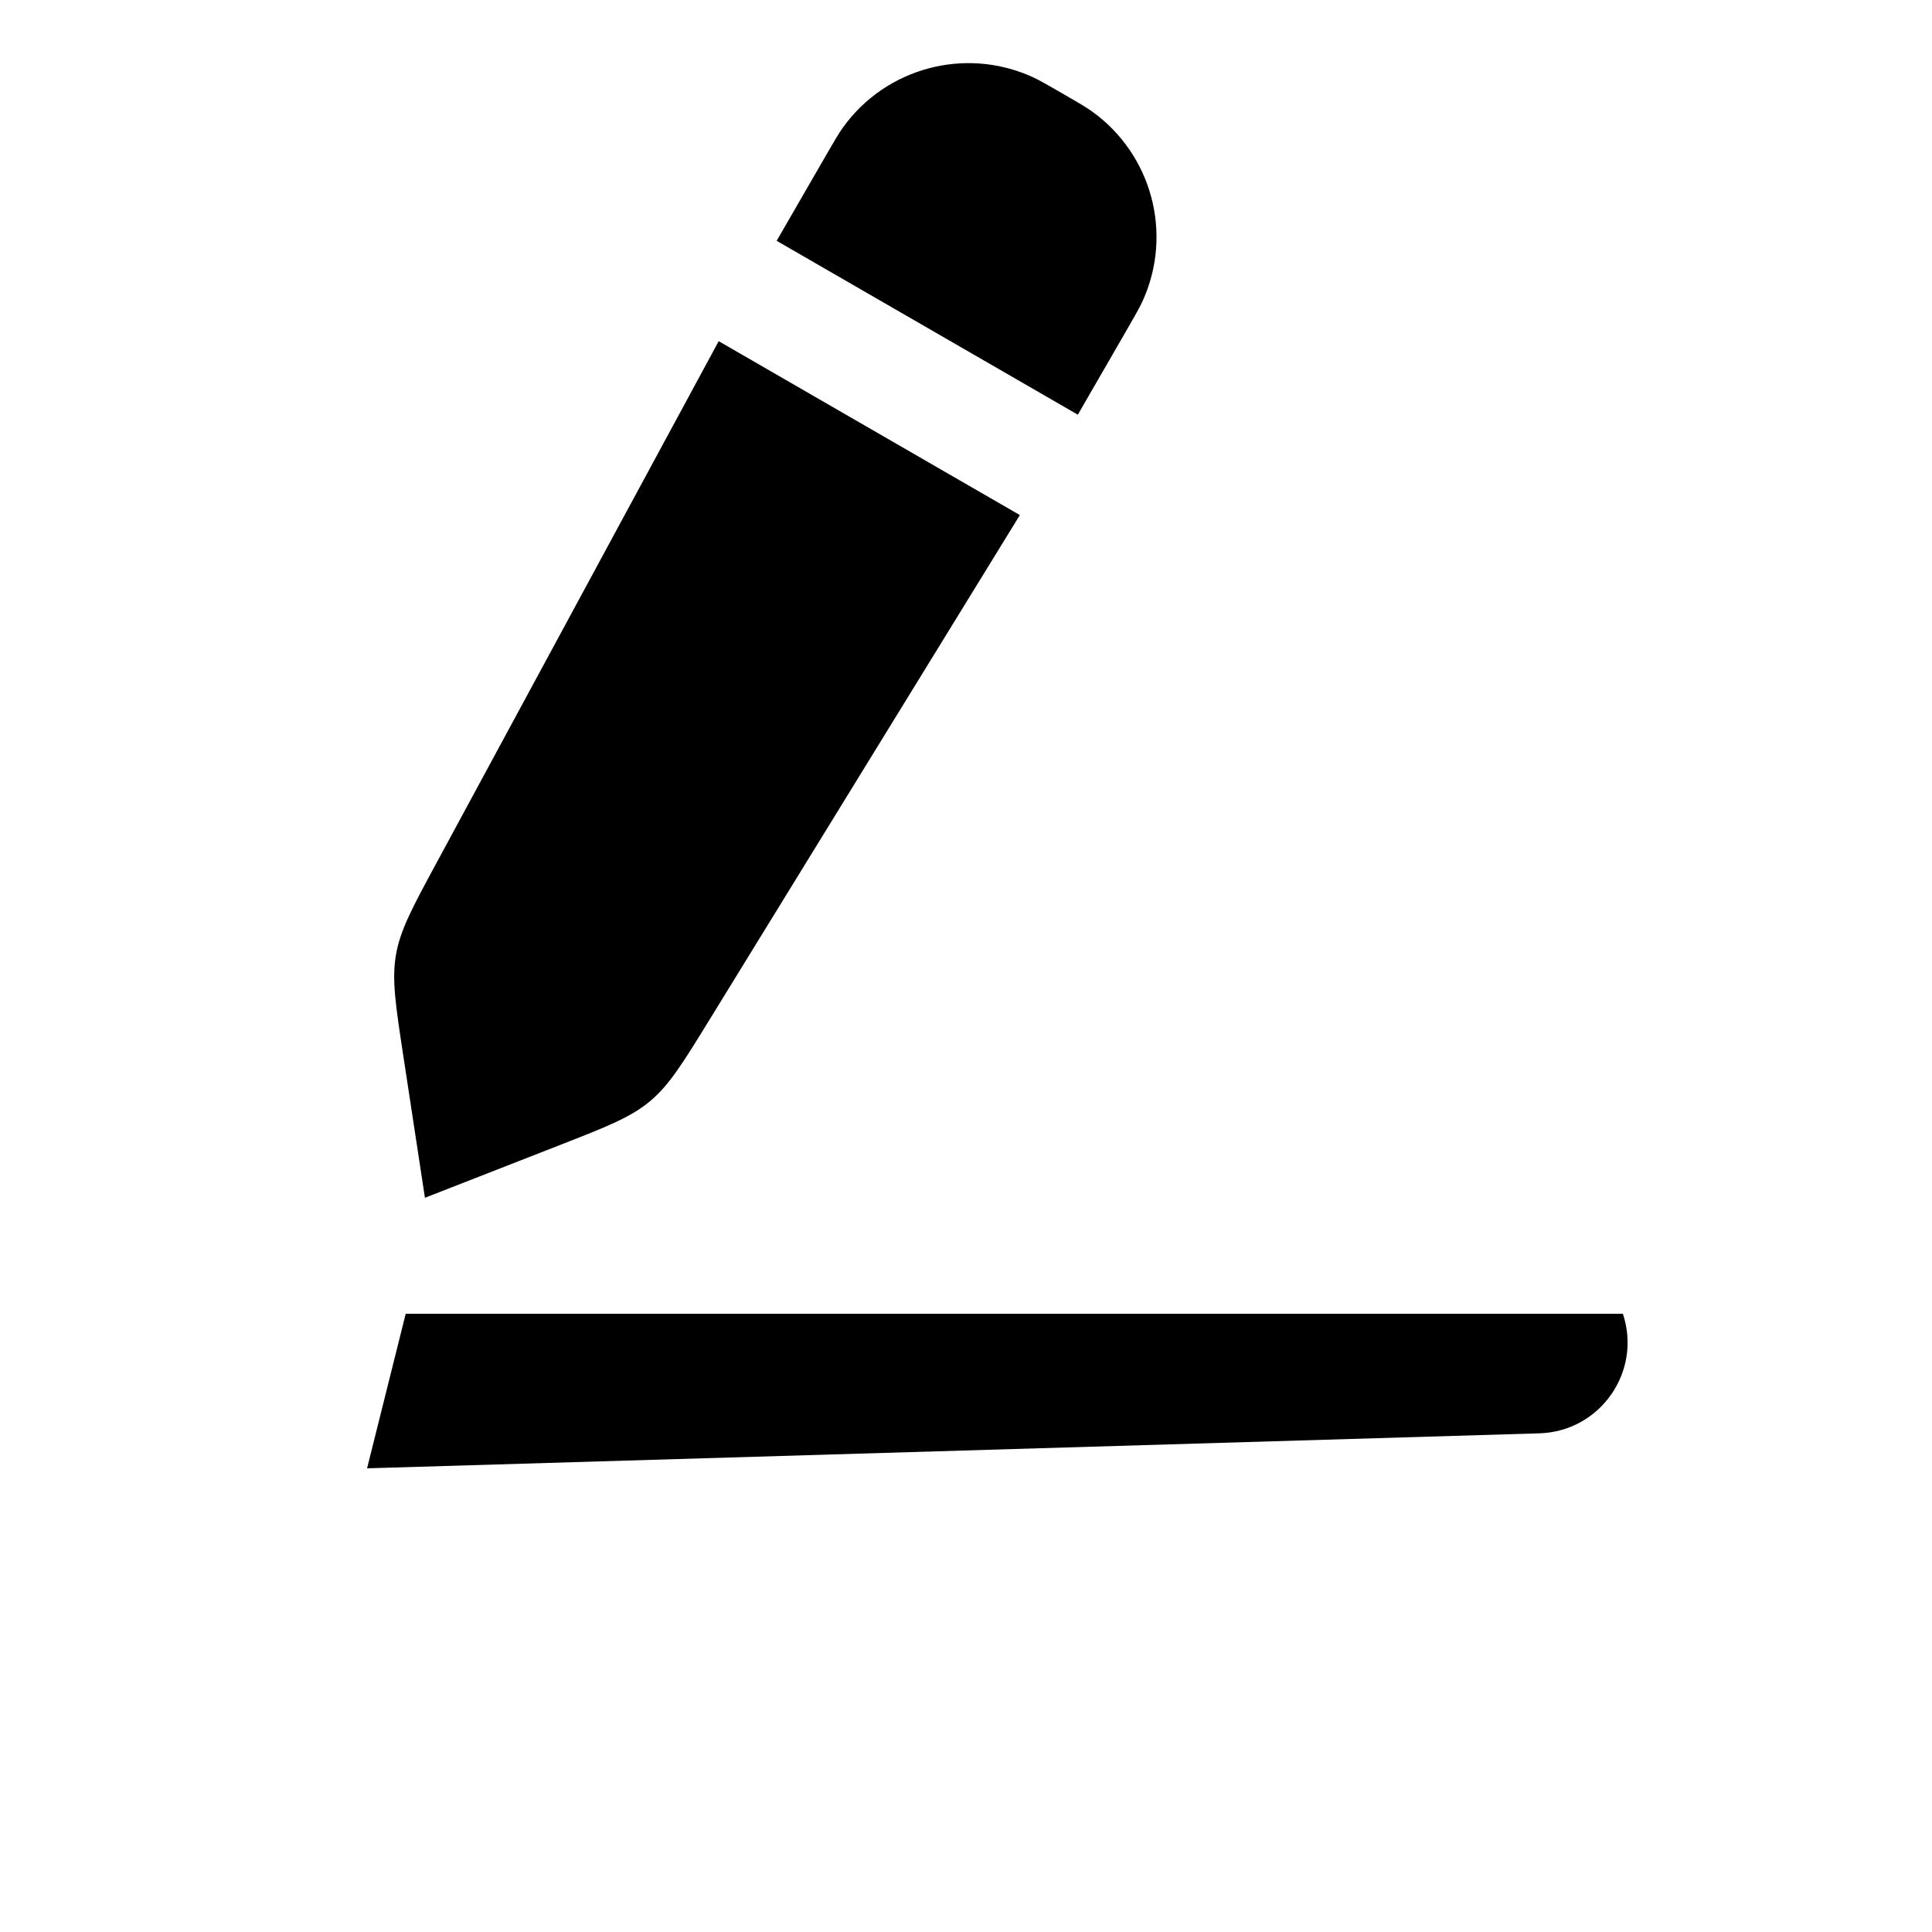
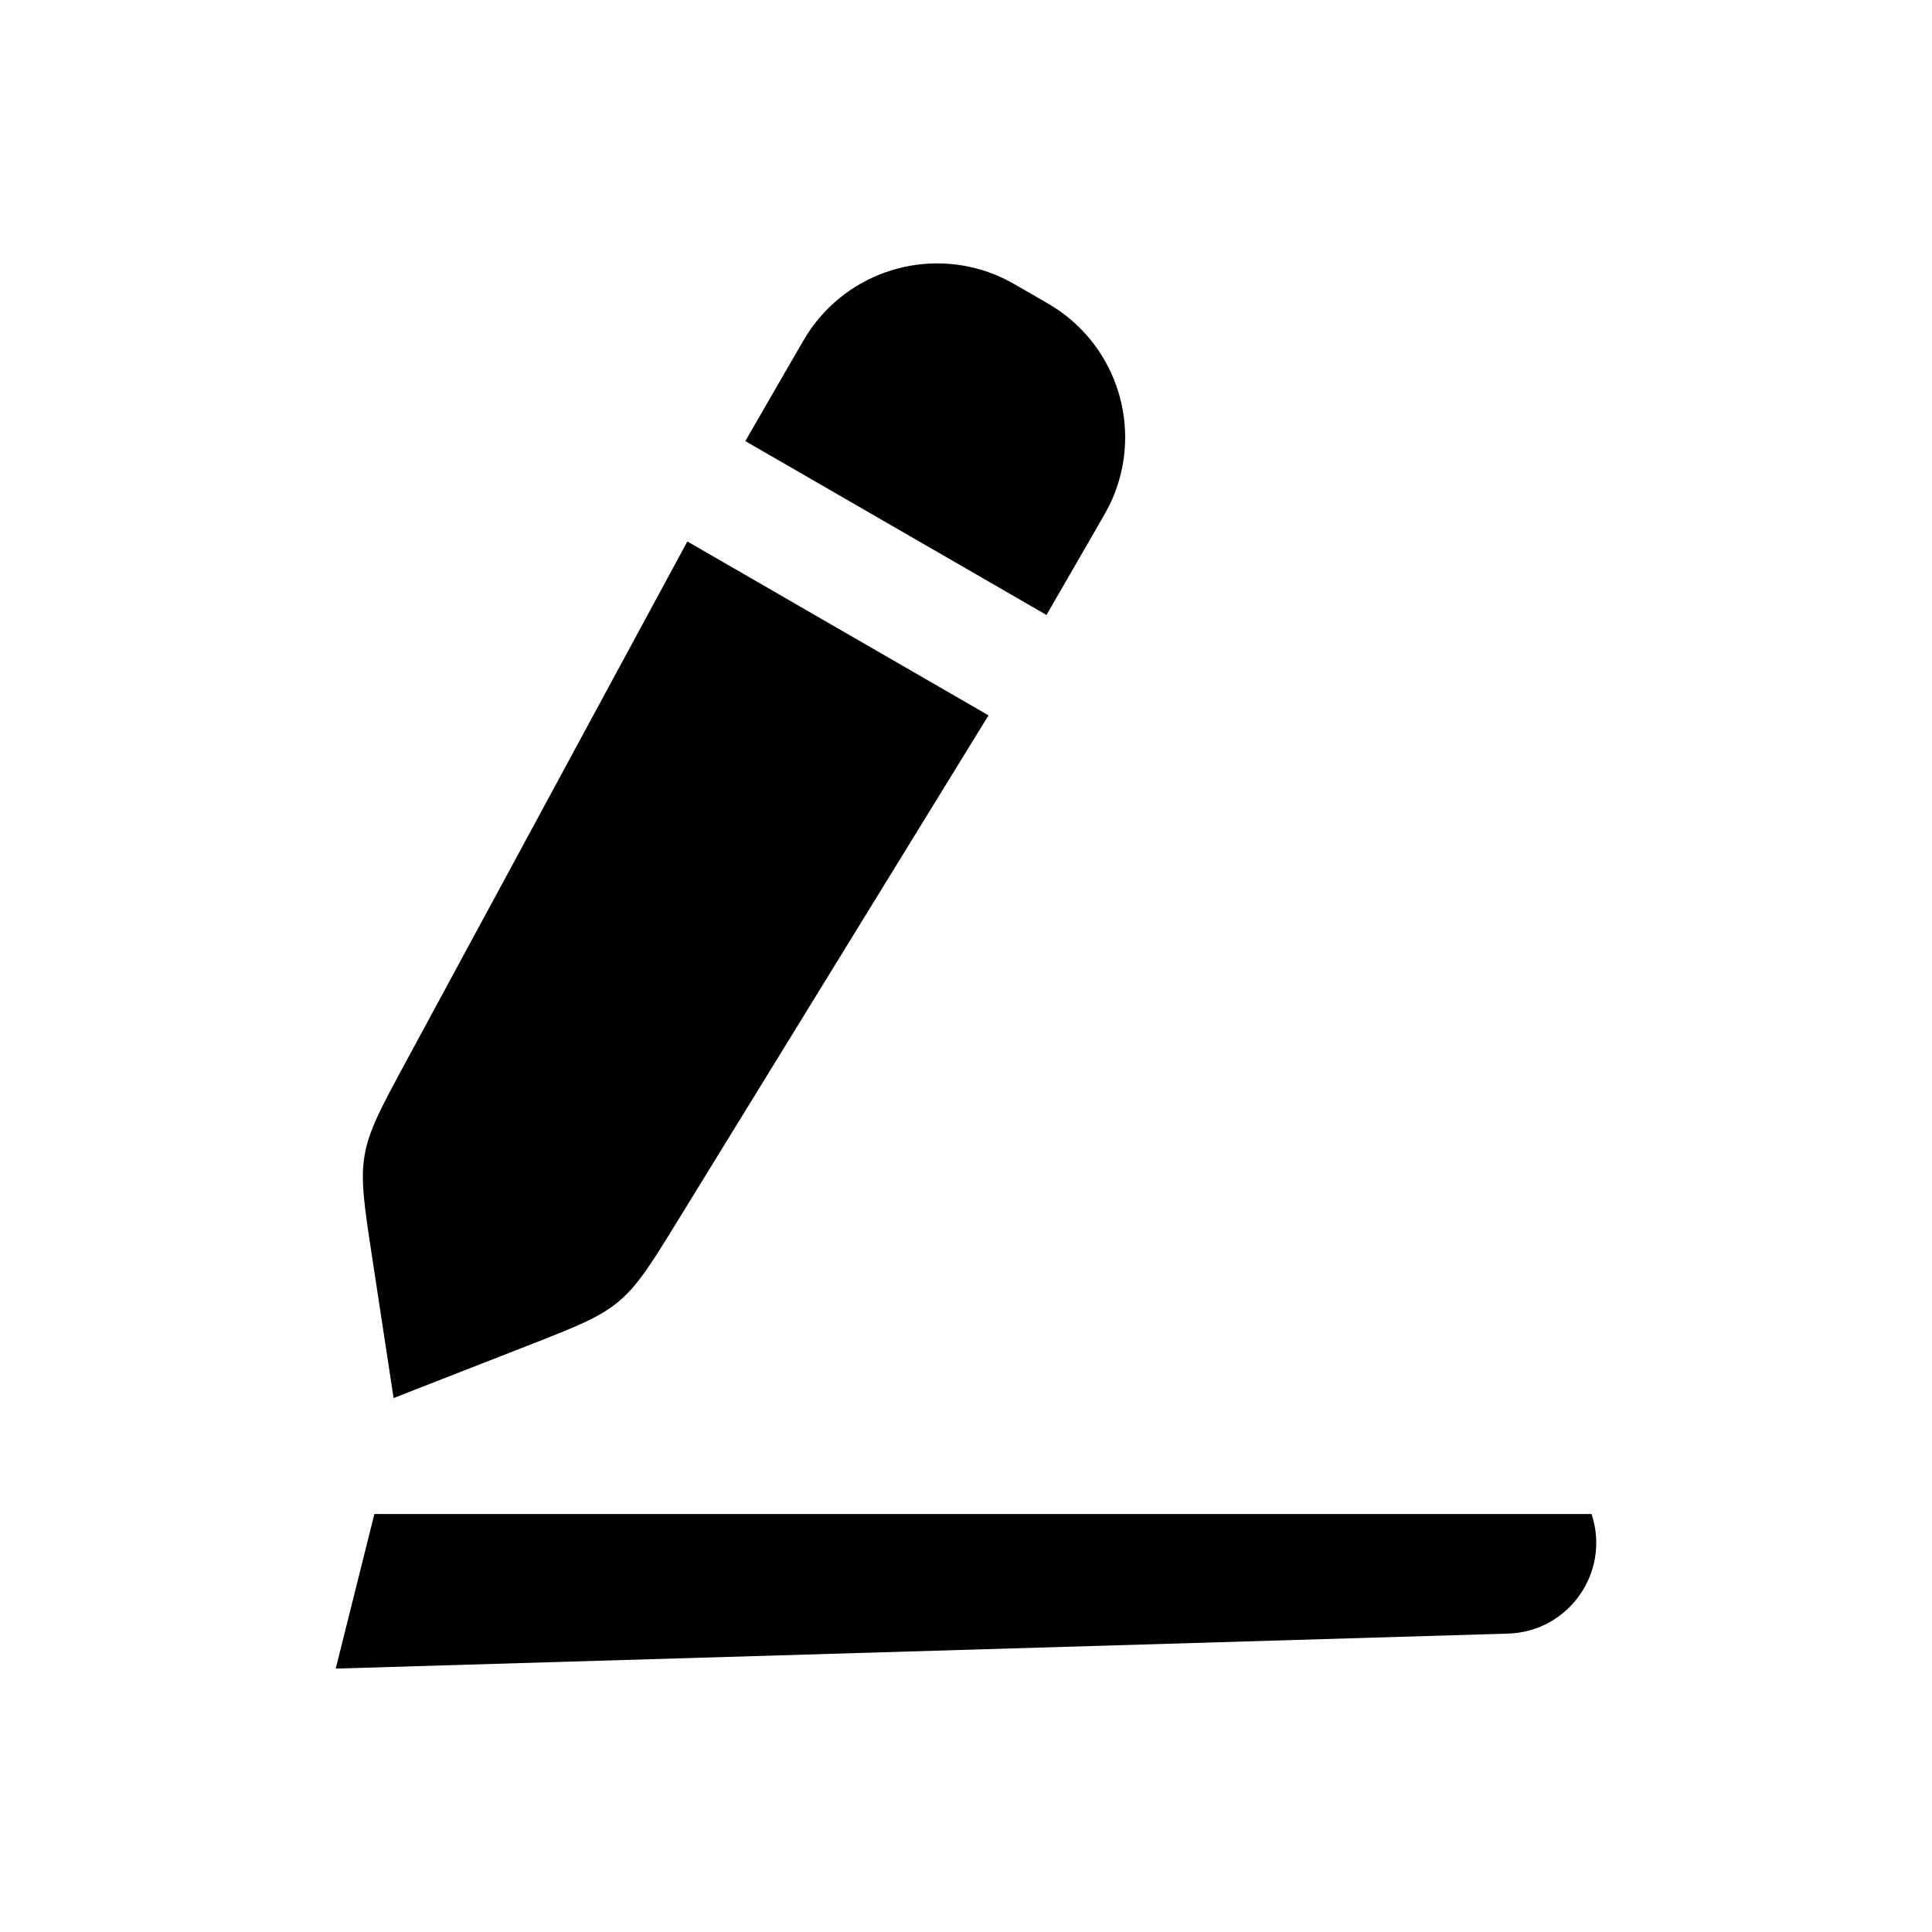
- <svg xmlns="http://www.w3.org/2000/svg" width="700pt" height="700pt" version="1.1" viewBox="0 0 700 700">
-   <path d="m298.9 56.941c3.25-5.633 4.875-8.445 6.477-10.684 15.562-21.715 44.297-29.414 68.633-18.387 2.504 1.133 5.32 2.758 10.949 6.008 5.629 3.254 8.445 4.879 10.68 6.481 21.719 15.562 29.418 44.297 18.391 68.629-1.137 2.508-2.762 5.32-6.012 10.953l-17.5 30.309-109.12-63zm70.617 129.68-112.39 182.75c-9.746 15.848-14.621 23.773-21.637 29.633-7.012 5.859-15.676 9.242-33.008 16.016l-48.523 18.957-7.844-51.5c-2.801-18.395-4.203-27.594-2.637-36.598 1.566-9 5.996-17.184 14.848-33.551l102.07-188.71zm218.48 289.38h-441l-14 56 424.75-12.68c22.051-0.656 37.23-22.391 30.254-43.32z" fill-rule="evenodd" />
+ <svg xmlns="http://www.w3.org/2000/svg" width="700pt" height="700pt" version="1.1" viewBox="0 0 700 700" id="svg4">
+   <defs id="defs8" />
+   <path d="m 287.545,129.504 c 3.25,-5.633 4.875,-8.445 6.477,-10.684 15.562,-21.715 44.297,-29.414 68.633,-18.387 2.504,1.133 5.32,2.758 10.949,6.008 5.629,3.254 8.445,4.879 10.68,6.481 21.719,15.562 29.418,44.297 18.391,68.629 -1.137,2.508 -2.762,5.32 -6.012,10.953 l -17.5,30.309 -109.12,-63 z m 70.617,129.68 -112.39,182.75 c -9.746,15.848 -14.621,23.773 -21.637,29.633 -7.012,5.859 -15.676,9.242 -33.008,16.016 l -48.523,18.957 -7.844,-51.5 c -2.801,-18.395 -4.203,-27.594 -2.637,-36.598 1.566,-9 5.996,-17.184 14.848,-33.551 l 102.07,-188.71 z m 218.48,289.38 h -441 l -14,56 424.75,-12.68 c 22.051,-0.656 37.23,-22.391 30.254,-43.32 z" fill-rule="evenodd" id="path2" />
</svg>
